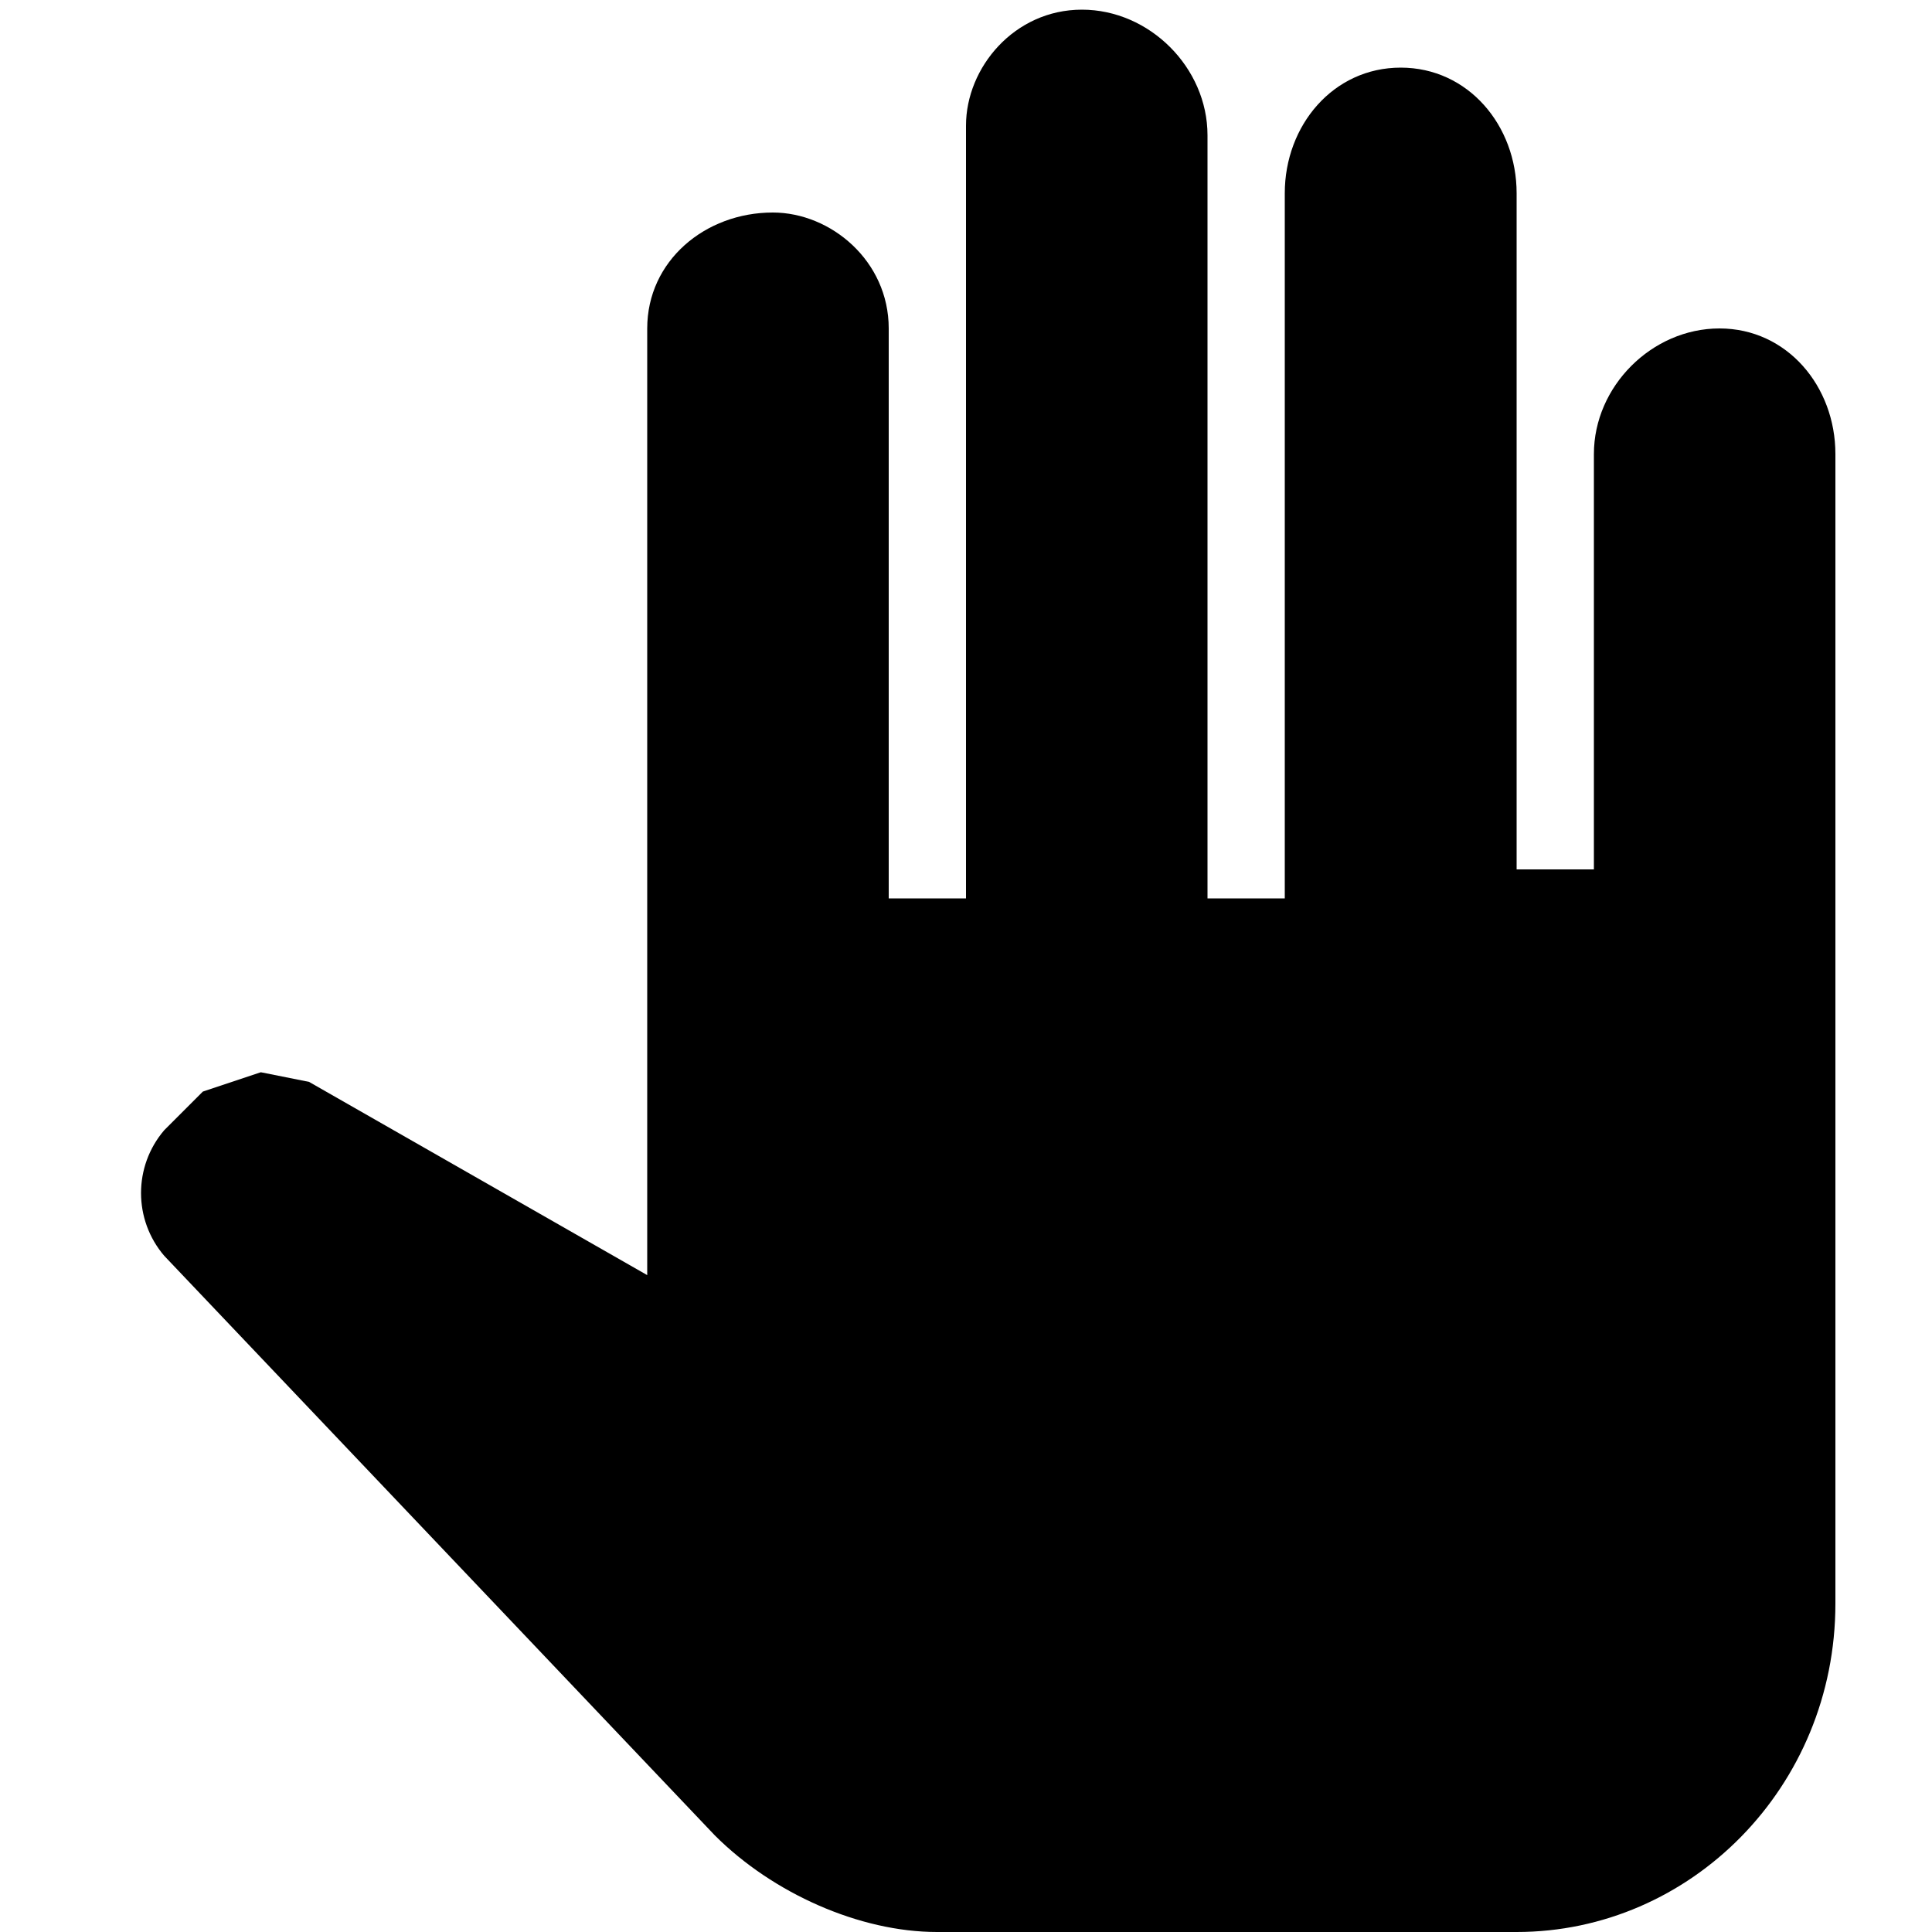
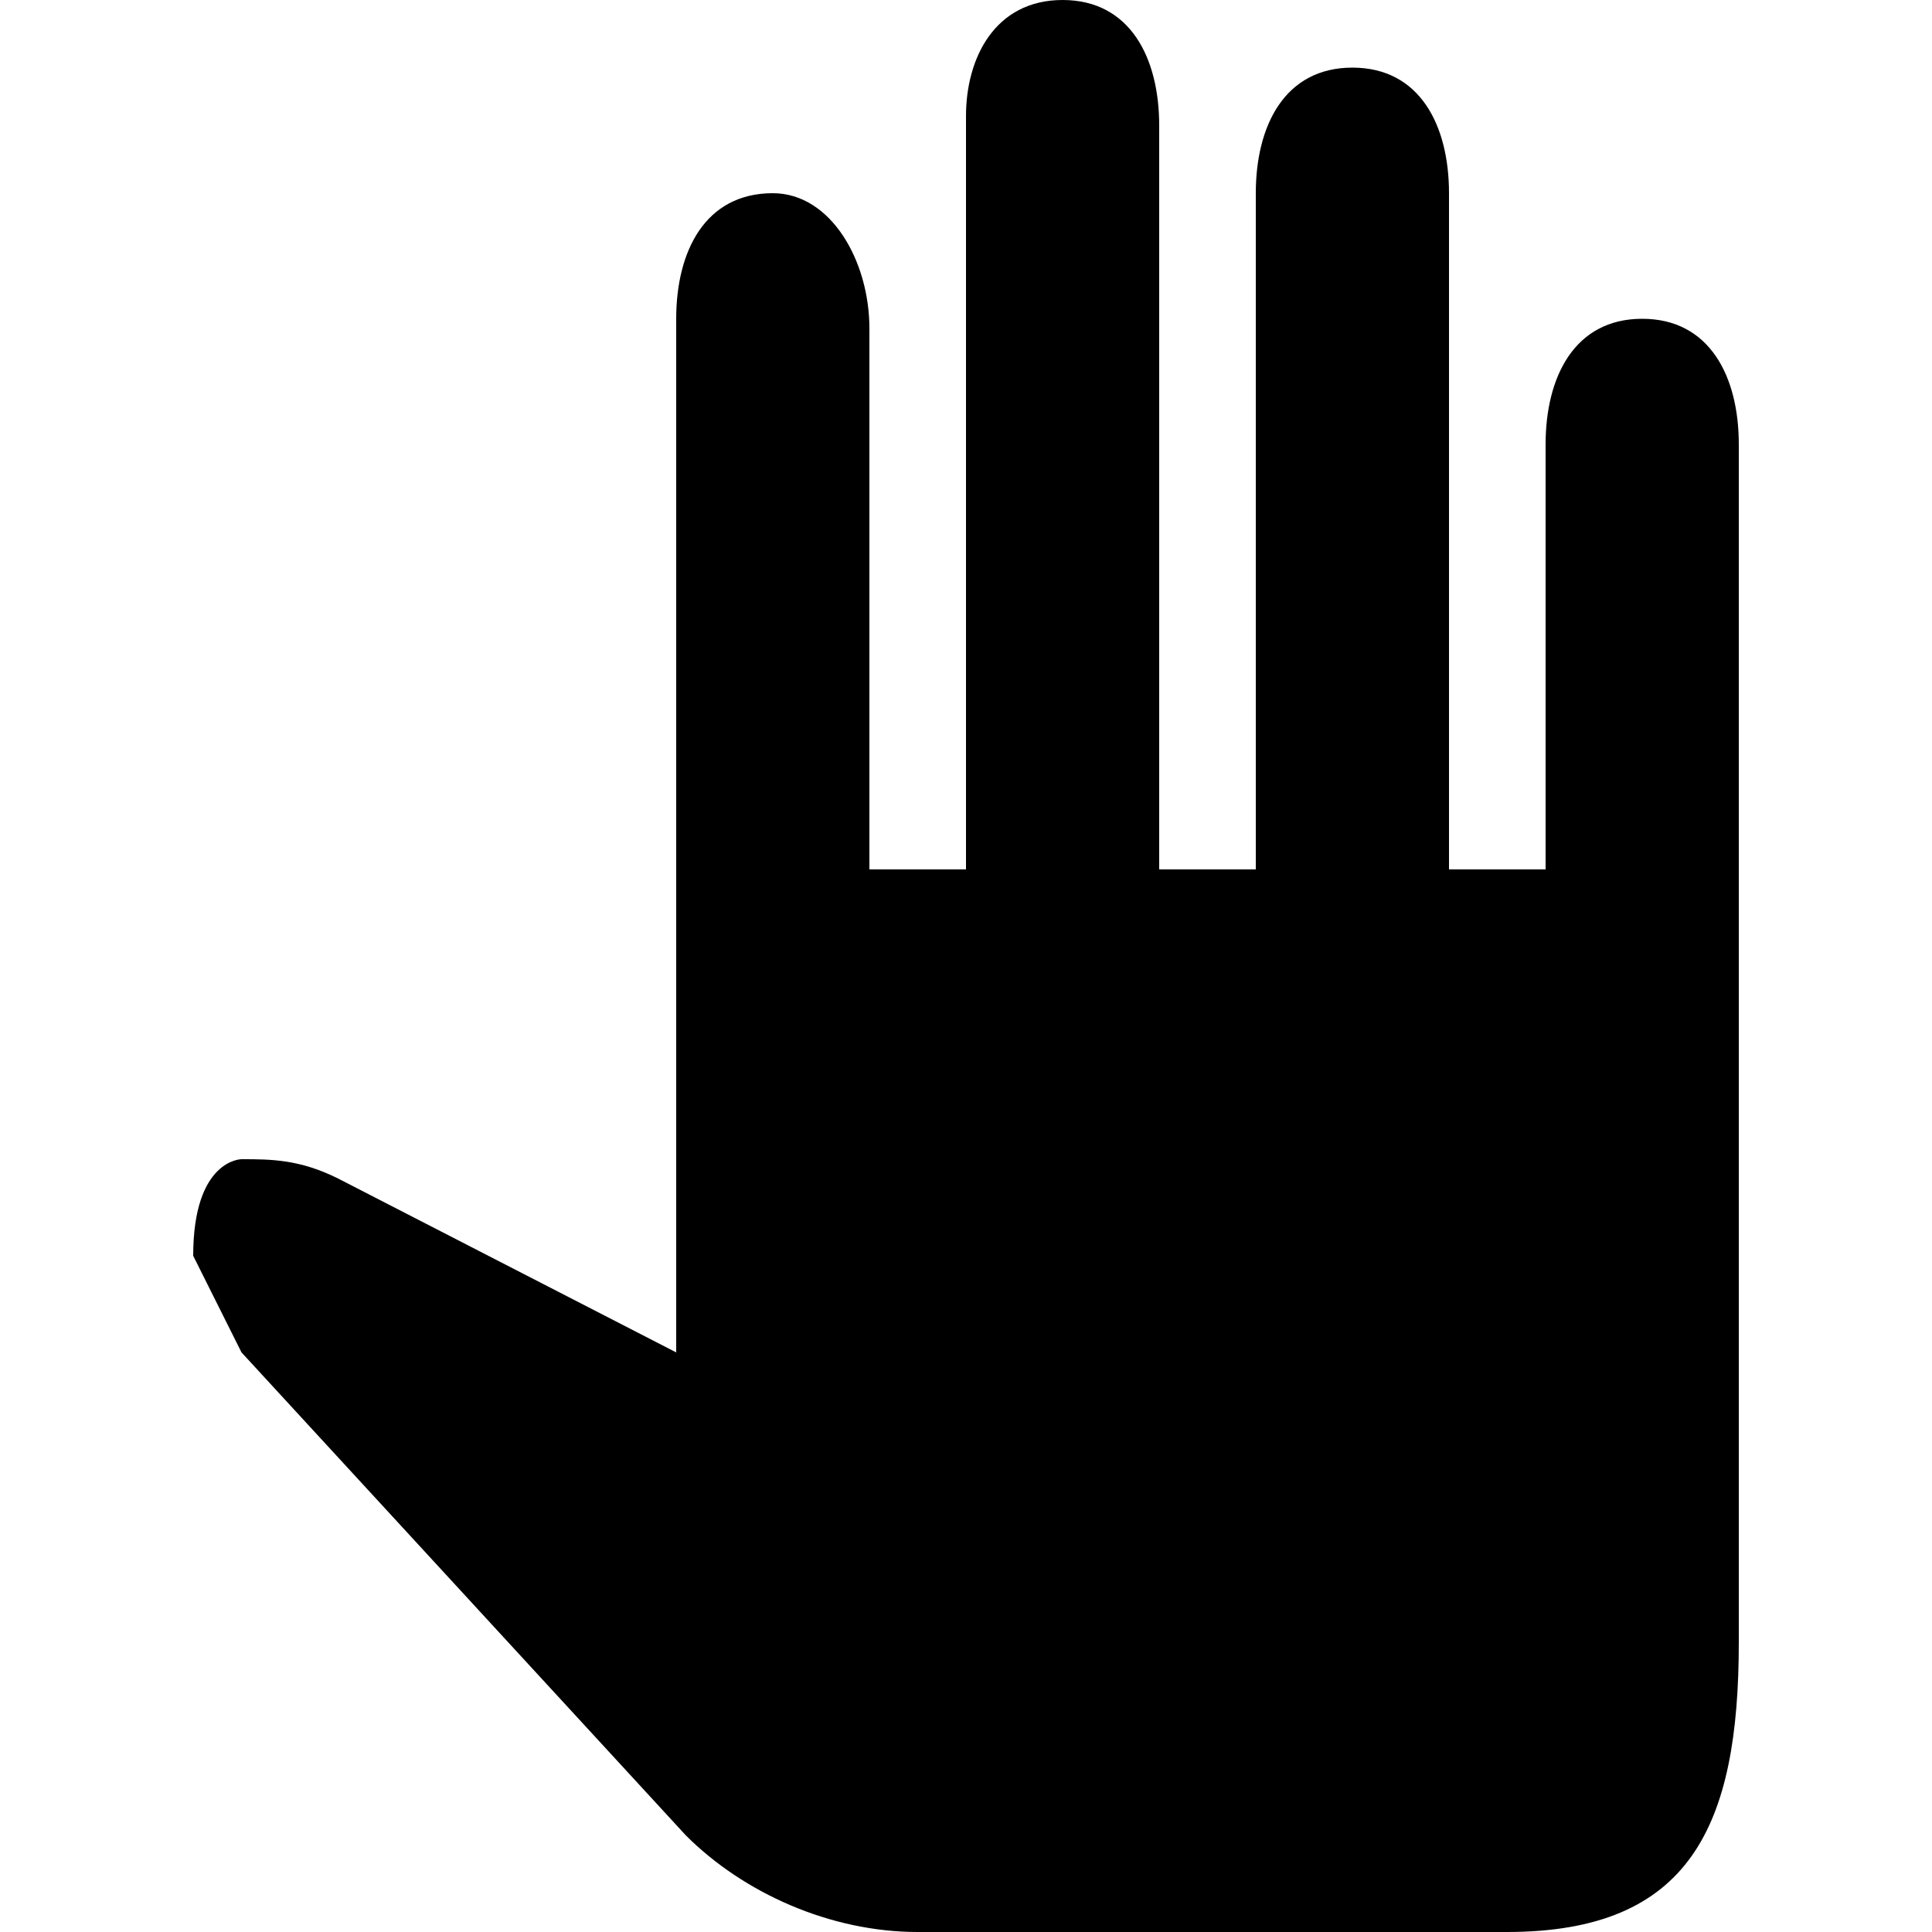
<svg xmlns="http://www.w3.org/2000/svg" width="20" height="20" viewBox="0 0 20 20">
-   <path d="M19 4.6v12c0 1.9-1.5 3.4-3.3 3.4h-6c-.8 0-1.7-.4-2.3-1l-5.7-6a1 1 0 0 1 0-1.3l.4-.4.6-.2.5.1 3.5 2V3.4c0-.7.6-1.2 1.3-1.2.6 0 1.2.5 1.2 1.2v5.9h.8v-8c0-.6.5-1.2 1.2-1.2s1.3.6 1.3 1.3v7.9h.8V2c0-.7.5-1.3 1.2-1.3s1.2.6 1.2 1.3v7h.8V4.7c0-.7.6-1.3 1.3-1.3.7 0 1.2.6 1.2 1.3Z" />
+   <path d="M18 4.6V17c0 1.9-.5 3-2.4 3H9.5c-.9 0-1.8-.4-2.4-1l-4.6-5-.5-1c0-1 .5-1 .5-1 .3 0 .6 0 1 .2L7 14V3.3C7 2.6 7.3 2 8 2c.6 0 1 .7 1 1.4V9h1V1.2c0-.6.3-1.2 1-1.2s1 .6 1 1.3V9h1V2c0-.7.3-1.3 1-1.3s1 .6 1 1.3v7h1V4.6c0-.7.3-1.3 1-1.3s1 .6 1 1.3Z" />
</svg>
